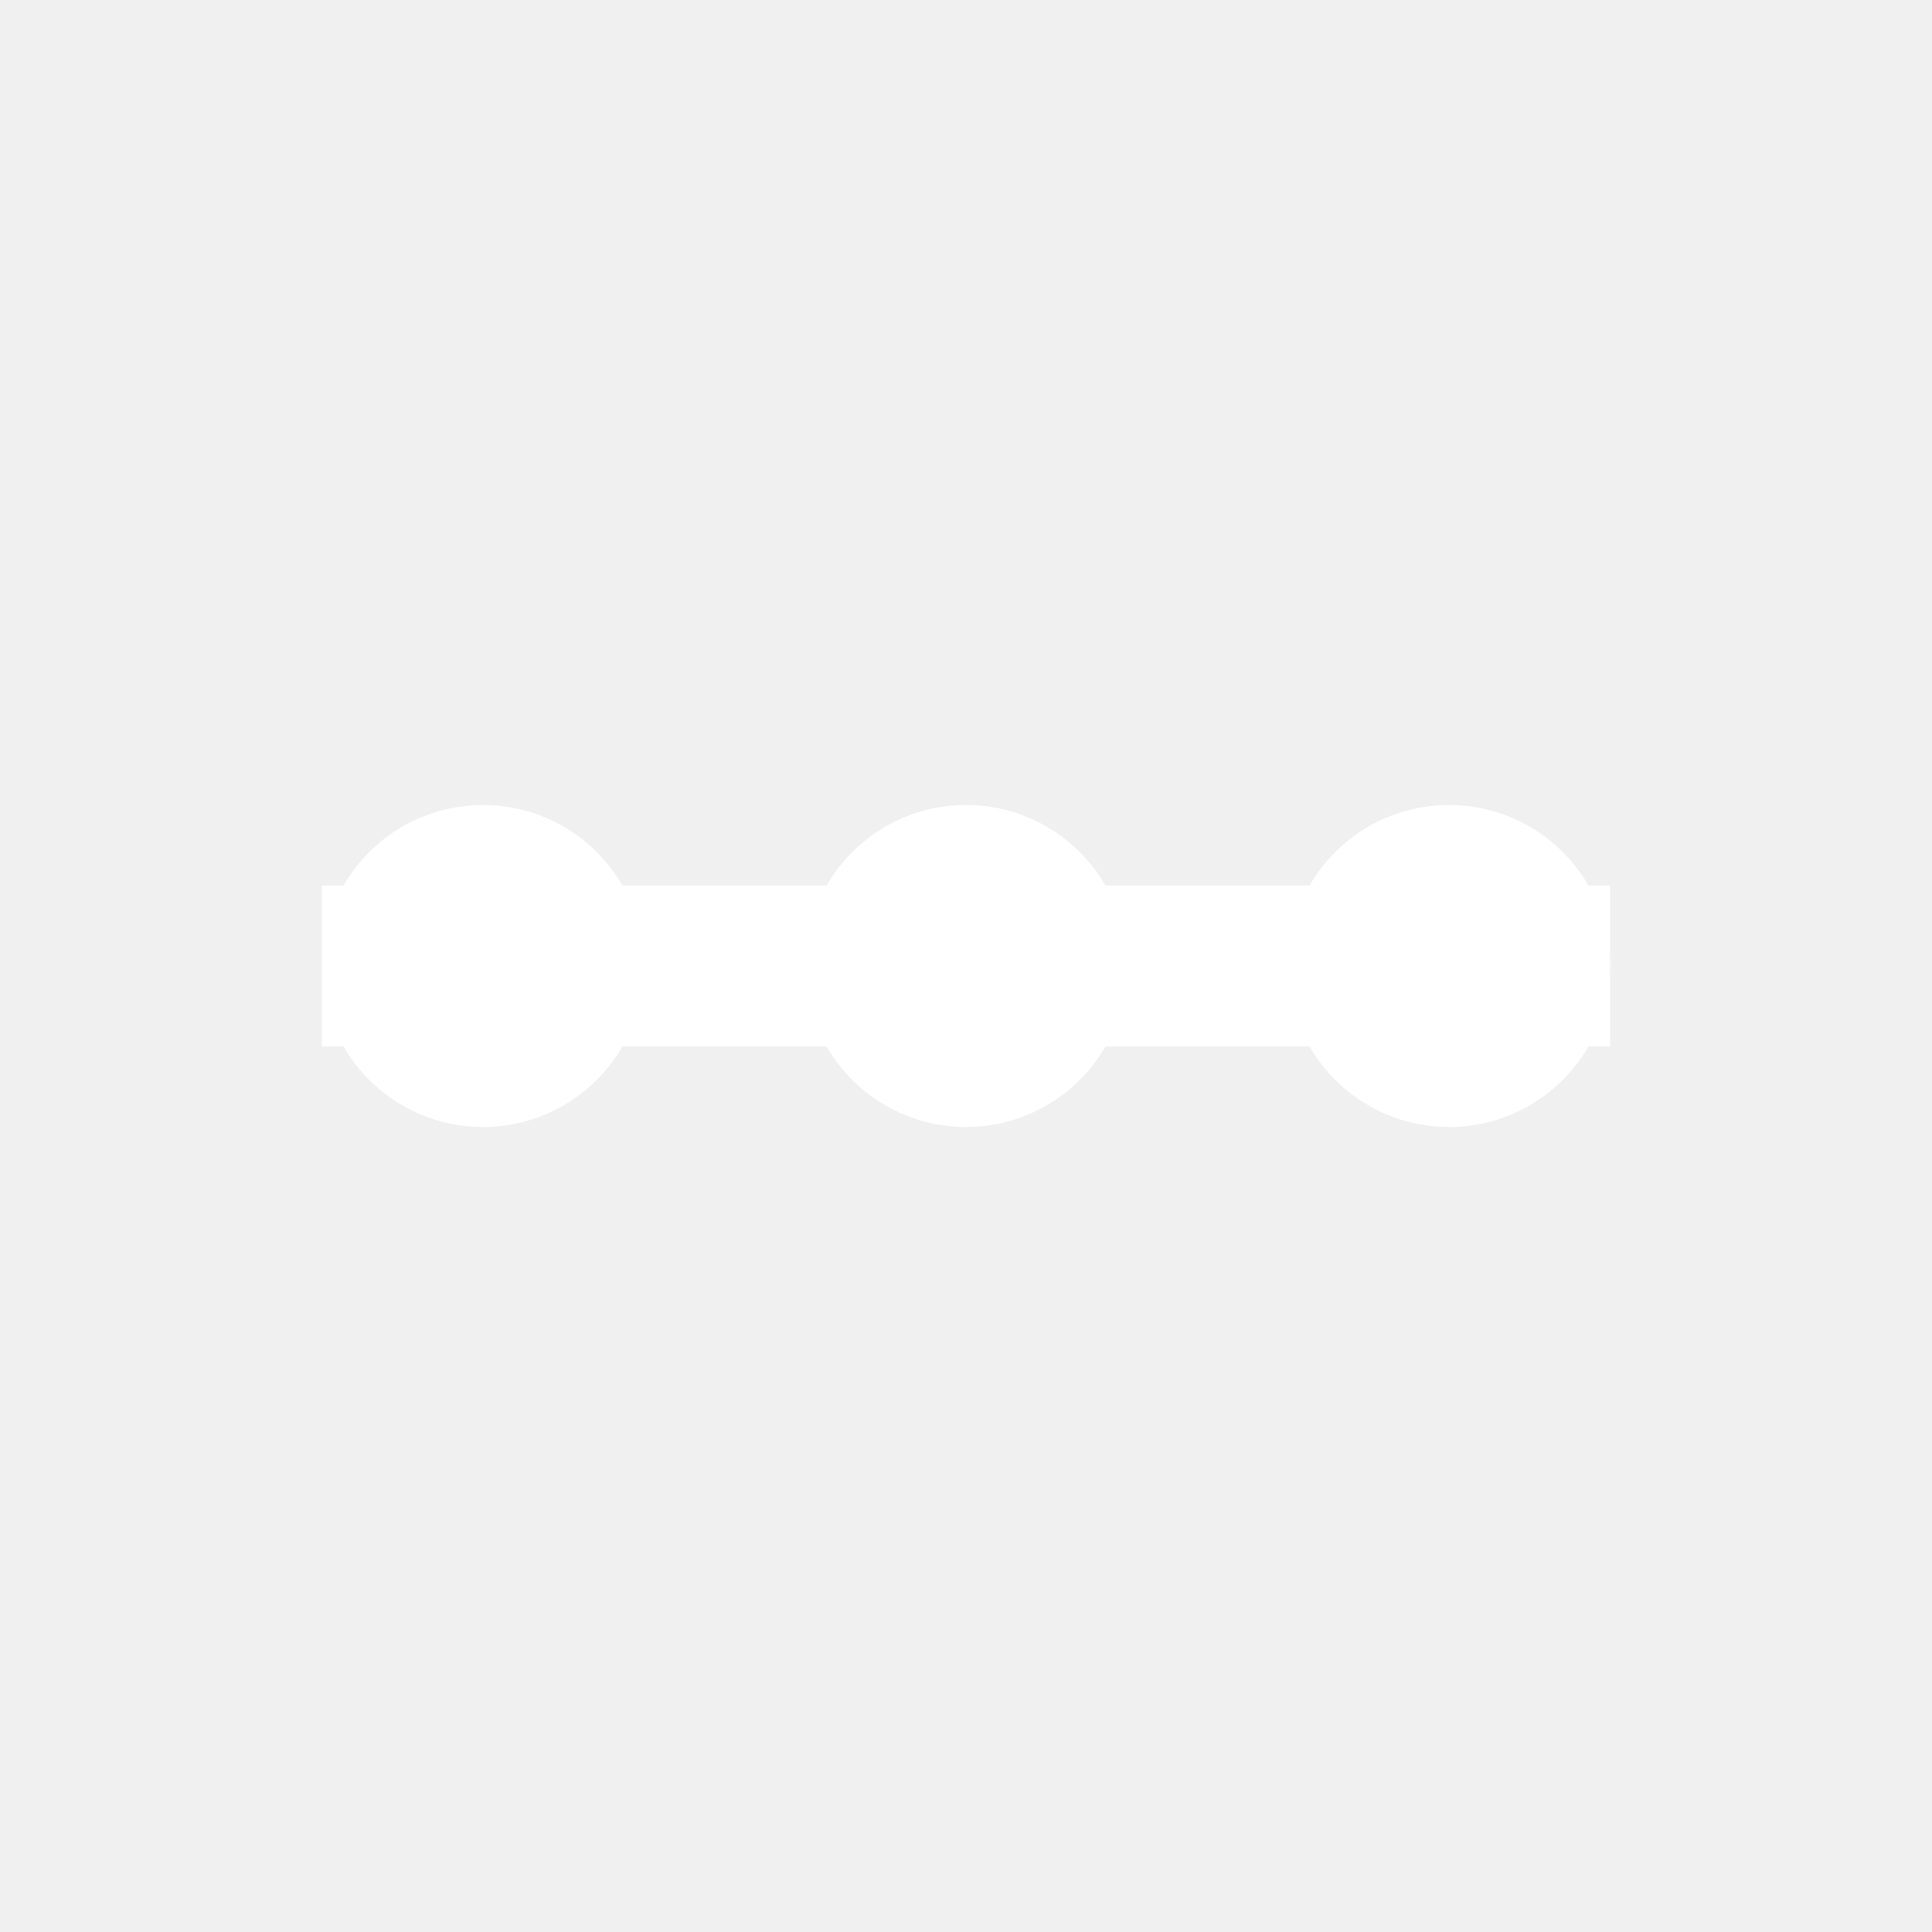
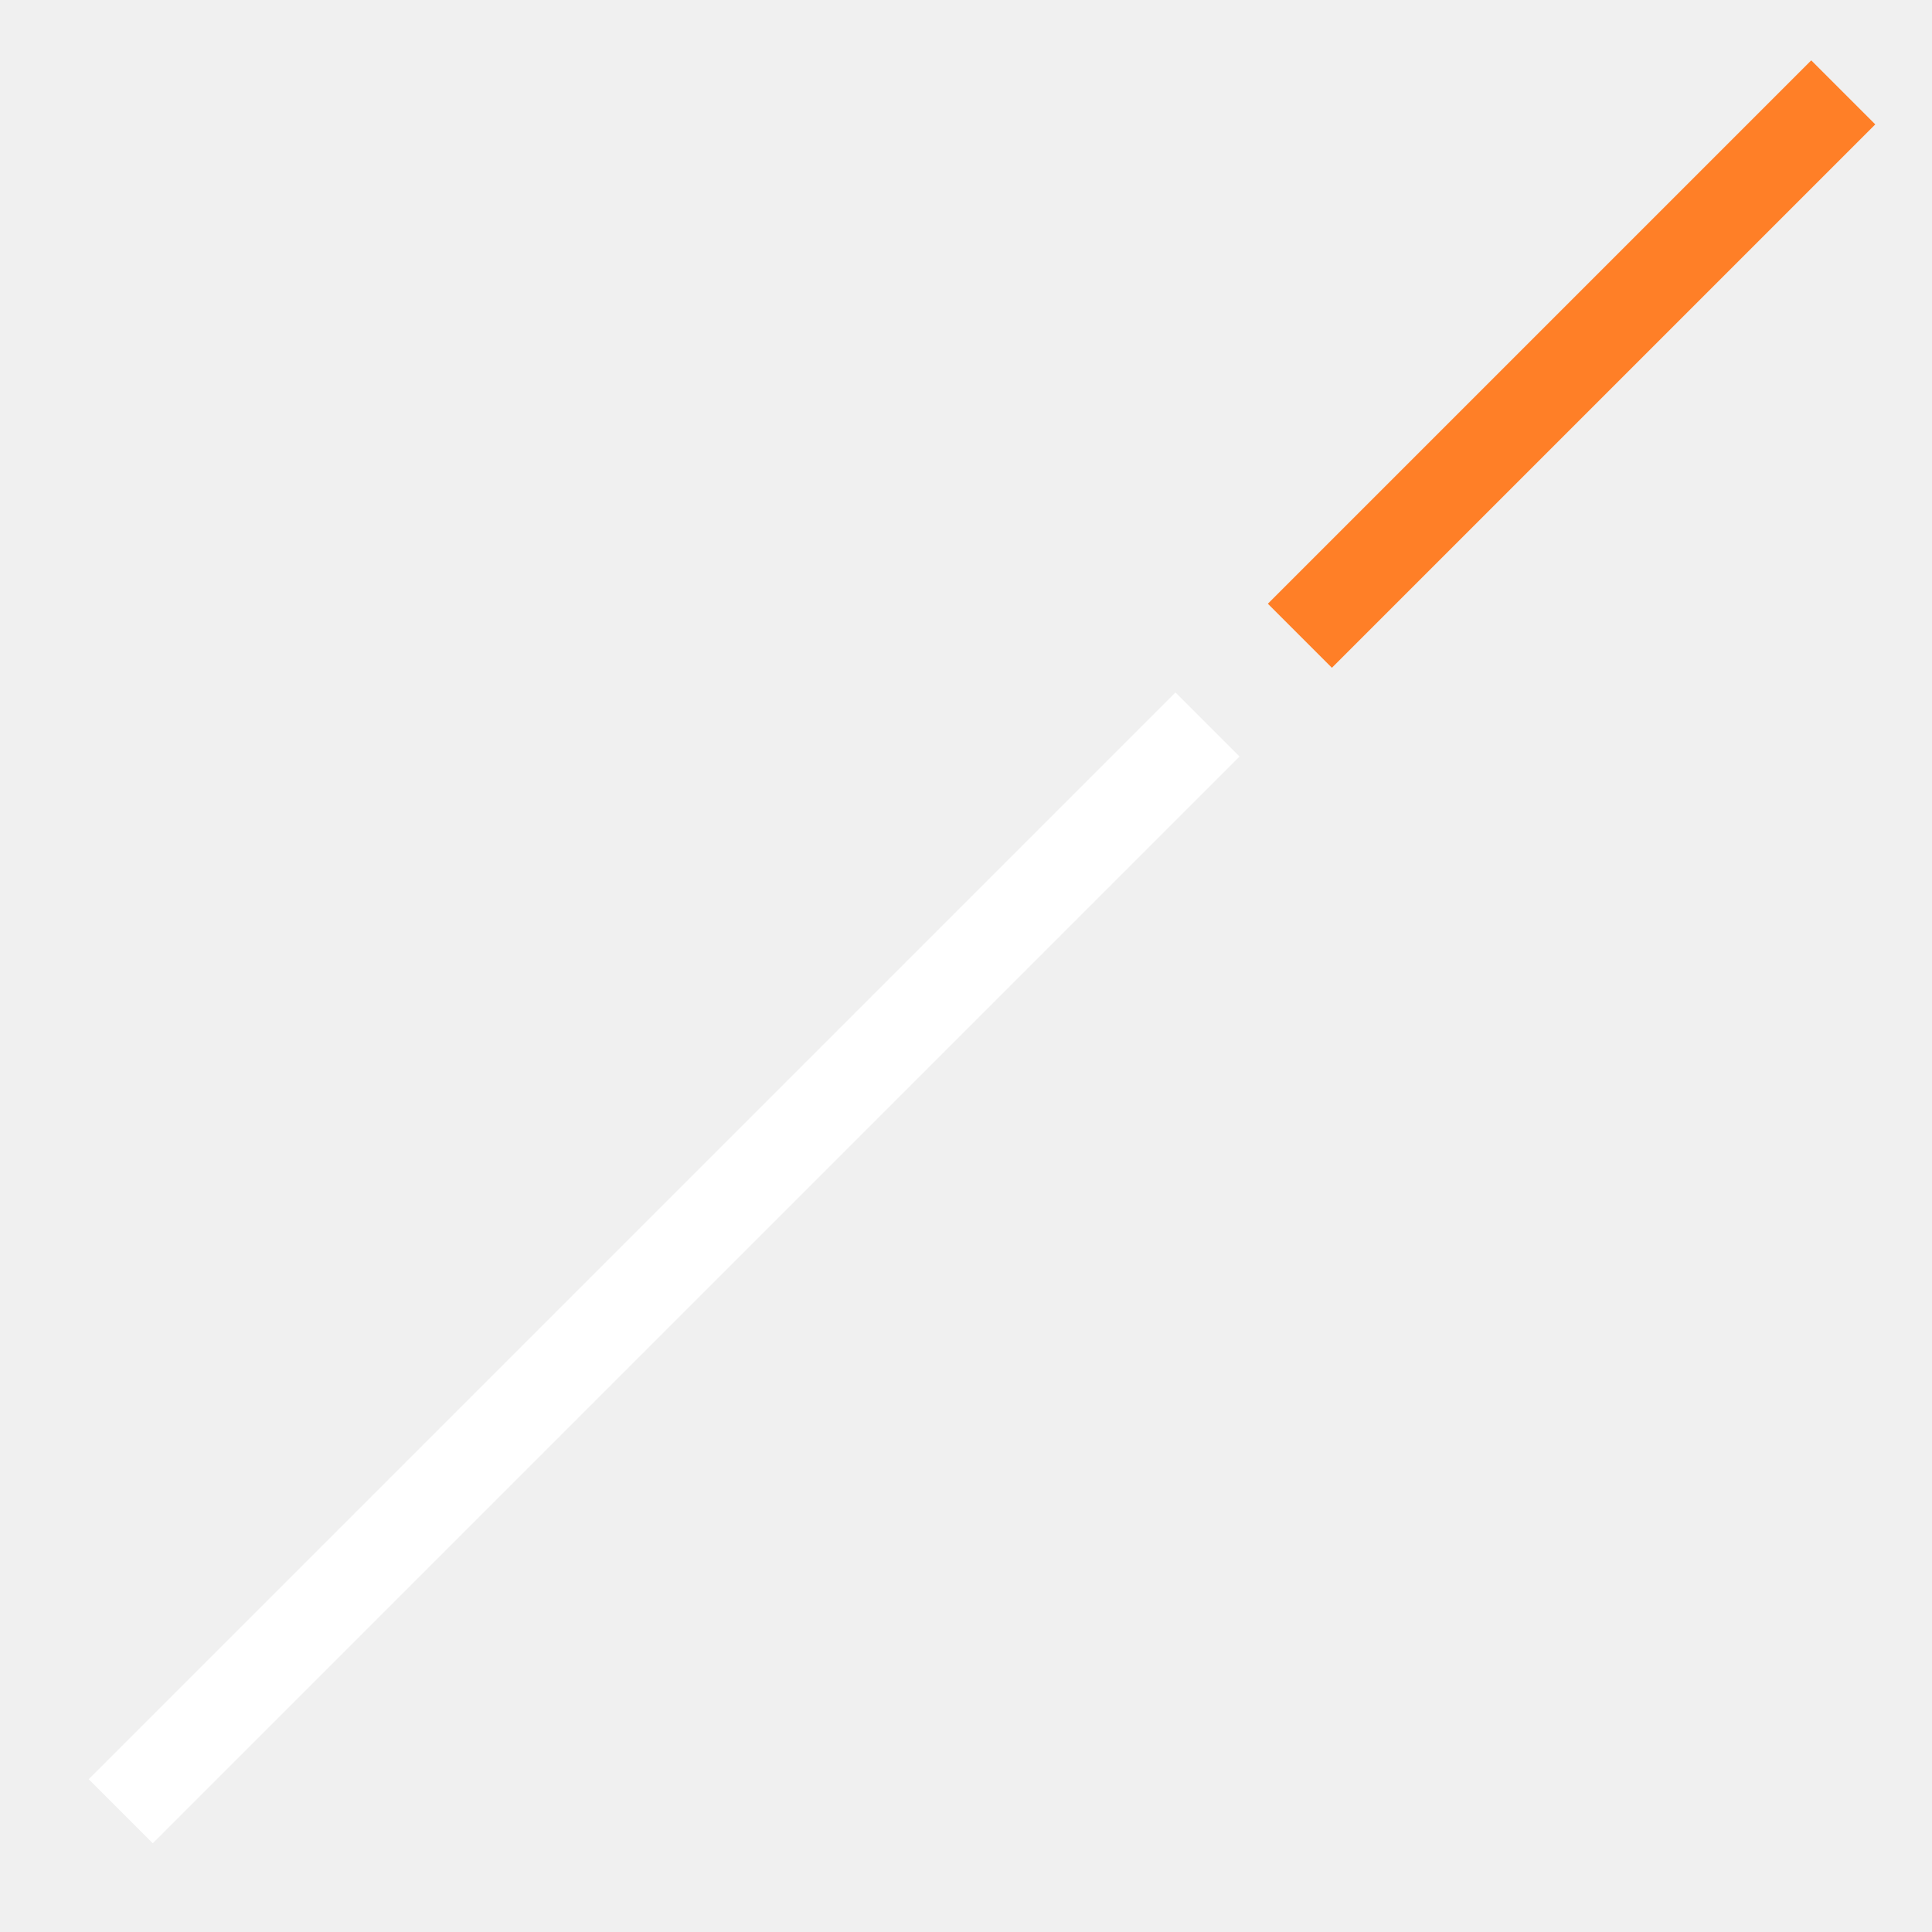
- <svg xmlns="http://www.w3.org/2000/svg" width="24" height="24" fill="none">
-   <circle cx="6" cy="12" r="2" fill="#FFFFFF" />
-   <circle cx="12" cy="12" r="2" fill="#FFFFFF" />
-   <circle cx="18" cy="12" r="2" fill="#FFFFFF" />
-   <line x1="4" y1="12" x2="20" y2="12" stroke="#FFFFFF" stroke-width="2" />
+ <svg xmlns="http://www.w3.org/2000/svg" width="32" height="32" viewBox="0 0 32 32" fill="none">
+   <line x1="30.53" y1="1.53" x2="21.53" y2="10.53" stroke="#FF7F27" stroke-width="1.5" />
+   <path d="M20 12L2 30" stroke="white" stroke-width="1.5" />
</svg>
